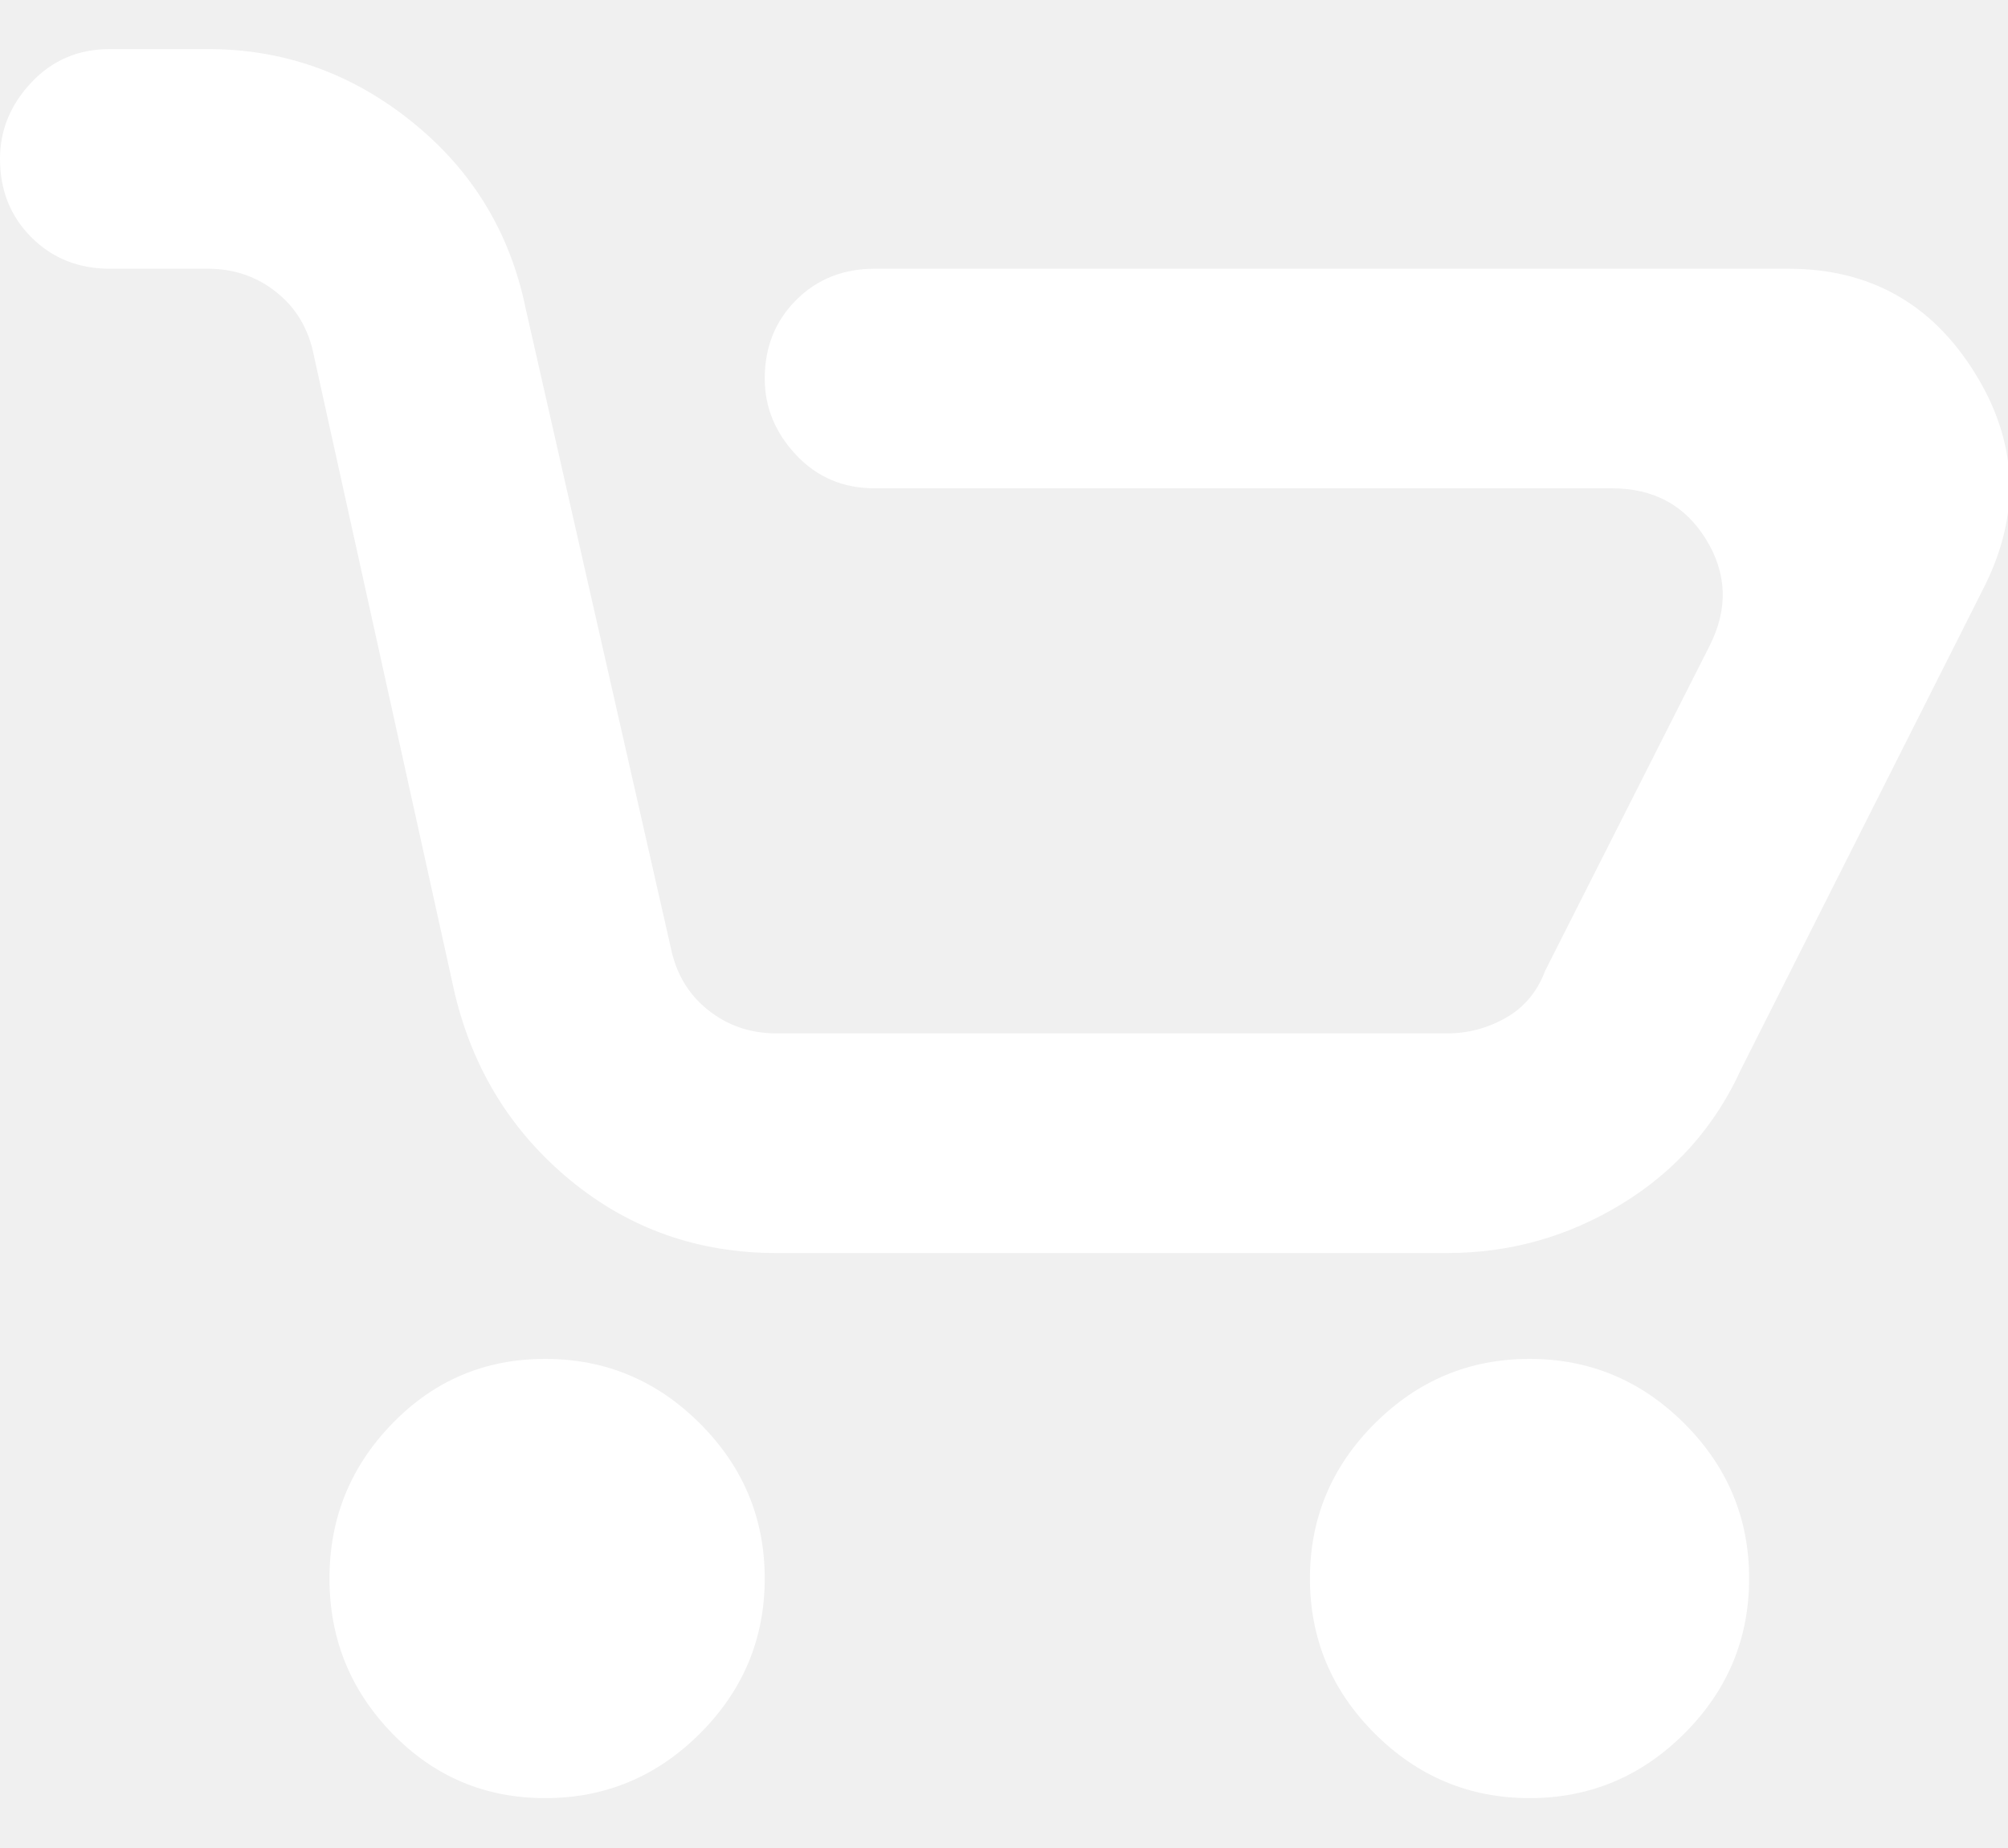
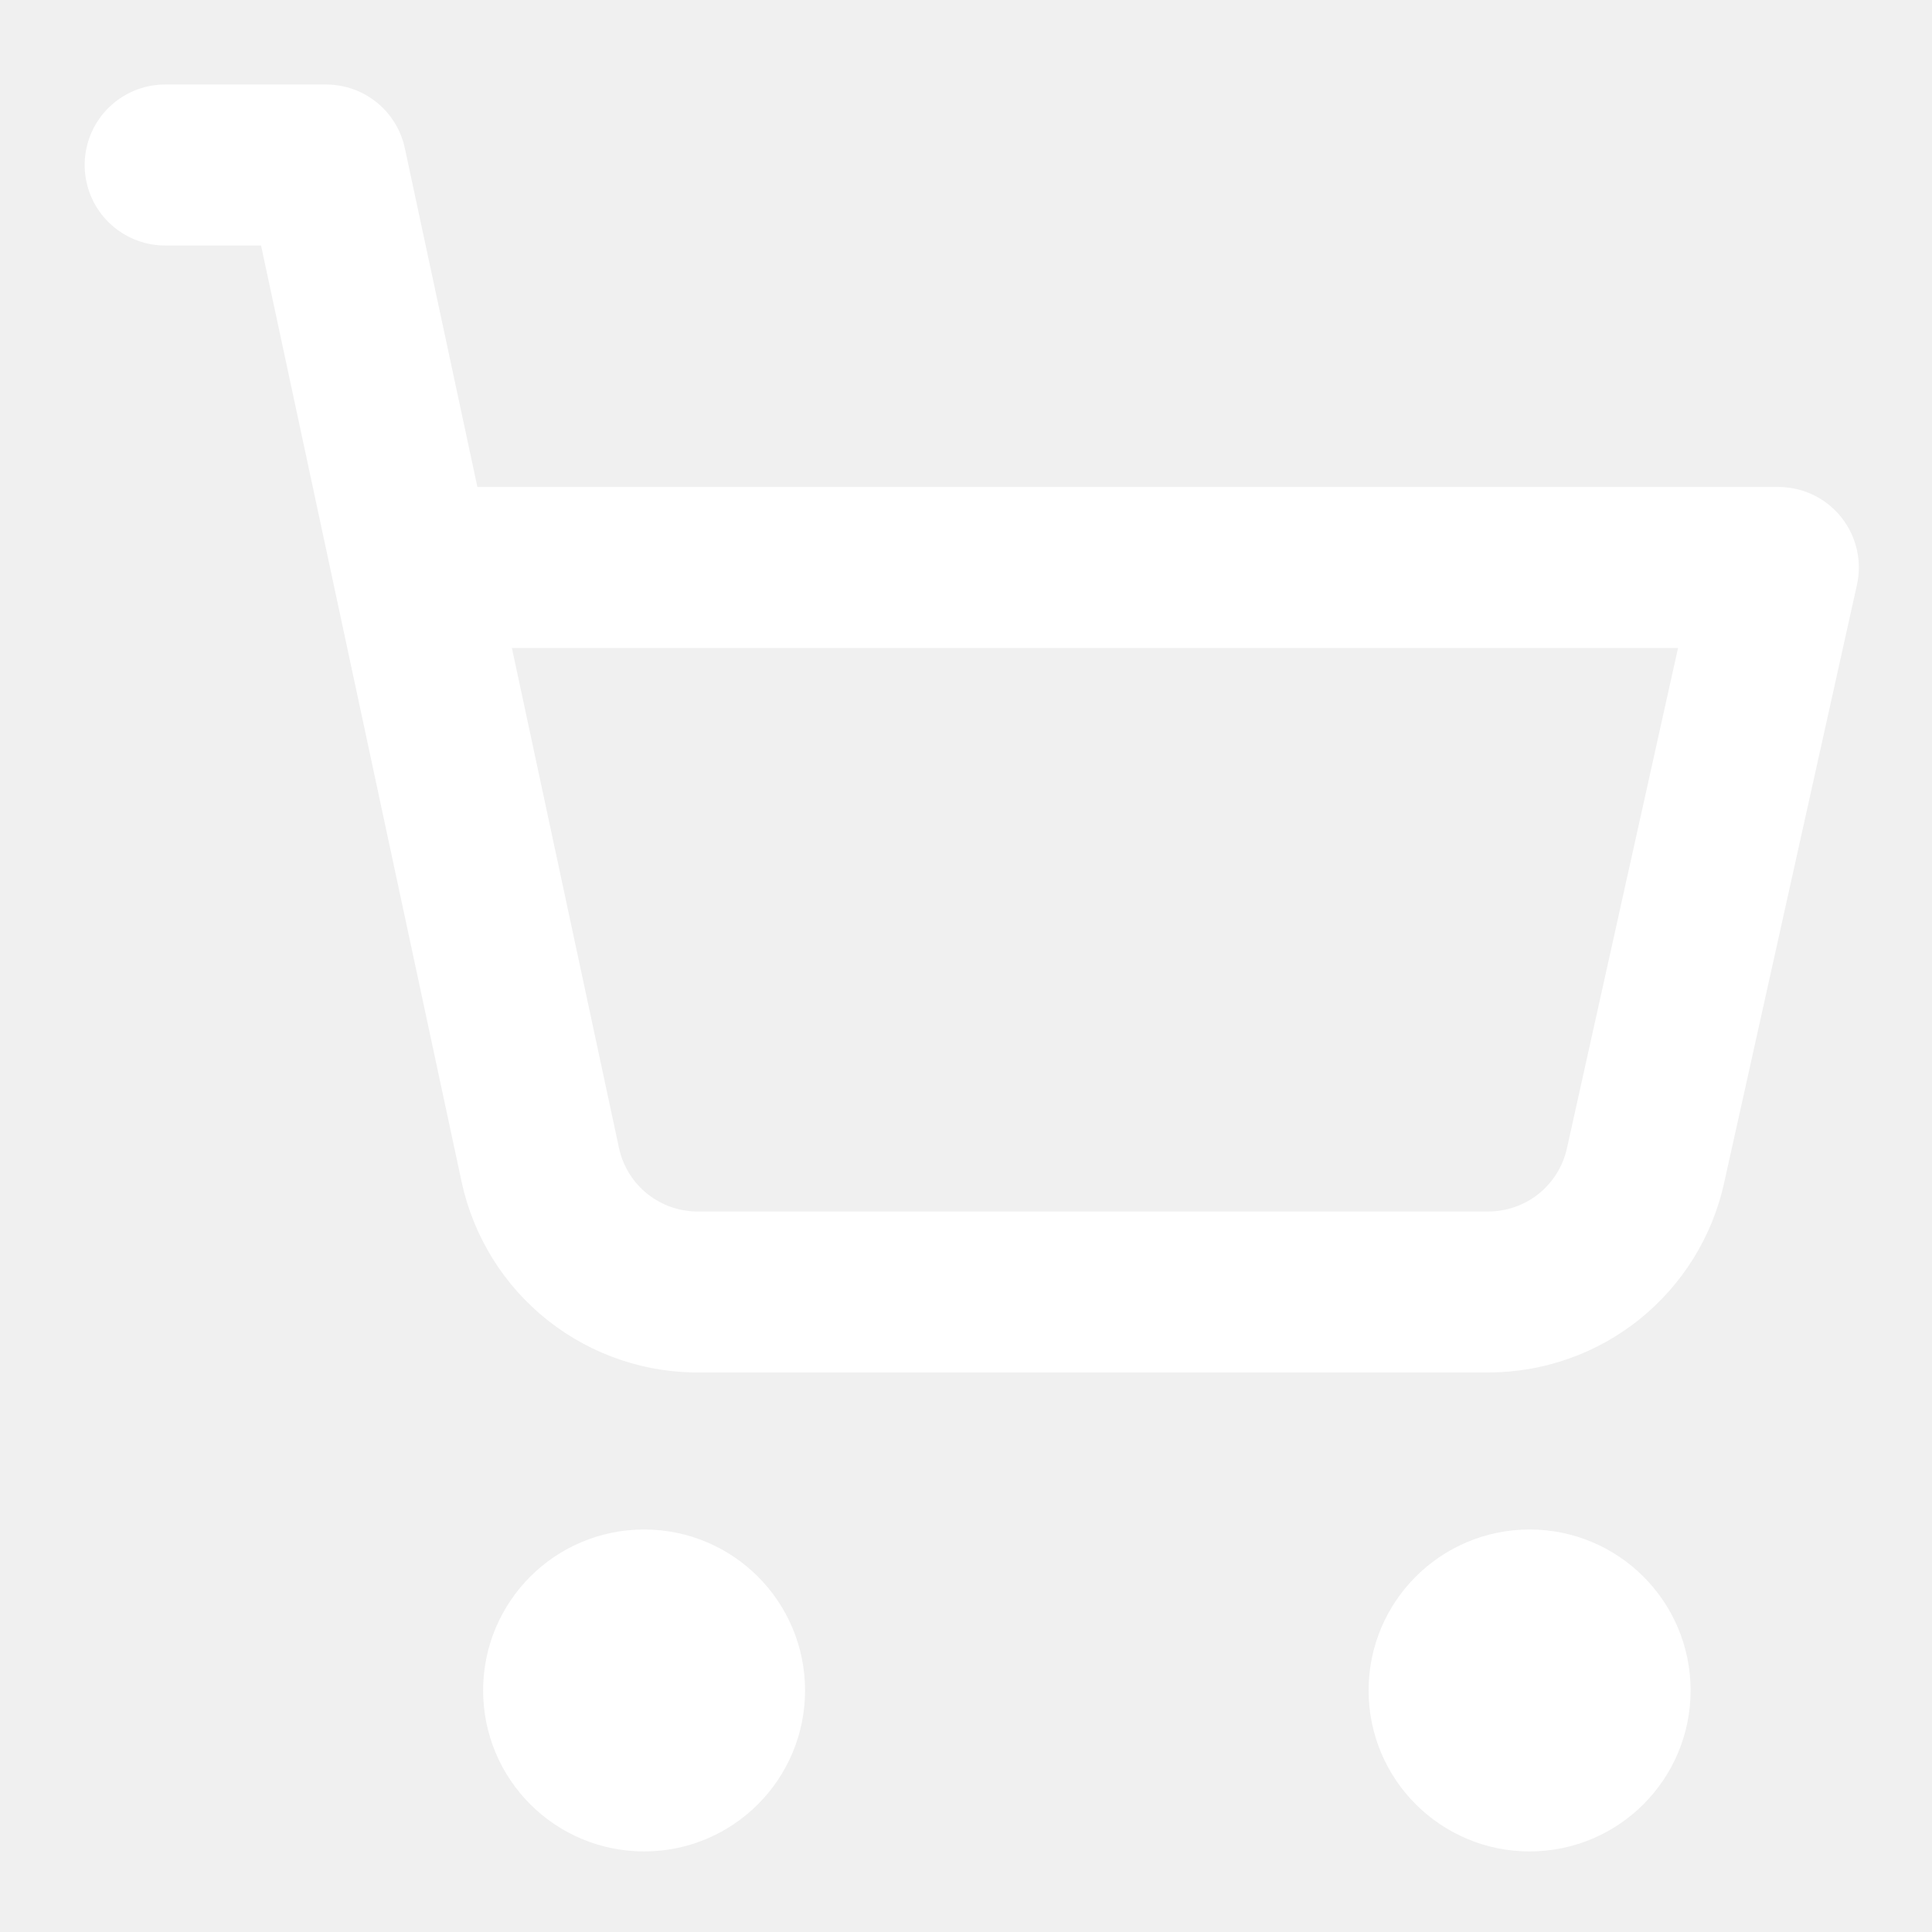
- <svg xmlns="http://www.w3.org/2000/svg" width="22.5" height="20.7" viewBox="0 0 25 23" fill="none">
-   <path d="M3.906 4.42C3.841 4.094 3.687 3.834 3.442 3.639C3.198 3.443 2.913 3.346 2.588 3.346H1.367C0.977 3.346 0.651 3.215 0.391 2.955C0.13 2.695 0 2.369 0 1.979C0 1.62 0.13 1.303 0.391 1.026C0.651 0.75 0.977 0.611 1.367 0.611H2.588C3.532 0.611 4.378 0.912 5.127 1.515C5.876 2.117 6.348 2.89 6.543 3.834L8.35 11.793C8.415 12.118 8.569 12.379 8.813 12.574C9.058 12.77 9.342 12.867 9.668 12.867H18.018C18.278 12.867 18.522 12.802 18.75 12.672C18.978 12.542 19.141 12.346 19.238 12.086L21.289 8.033C21.517 7.577 21.501 7.138 21.24 6.715C20.98 6.292 20.589 6.08 20.068 6.08H10.889C10.498 6.08 10.172 5.942 9.912 5.665C9.652 5.388 9.521 5.071 9.521 4.713C9.521 4.322 9.652 3.997 9.912 3.736C10.172 3.476 10.498 3.346 10.889 3.346H22.266C23.275 3.346 24.048 3.777 24.585 4.64C25.122 5.502 25.163 6.389 24.707 7.301L21.68 13.307C21.354 14.023 20.858 14.584 20.19 14.991C19.523 15.398 18.799 15.602 18.018 15.602H9.668C8.691 15.602 7.837 15.3 7.104 14.698C6.372 14.096 5.892 13.323 5.664 12.379L3.906 4.42ZM21.777 19.654C21.777 20.403 21.509 21.046 20.972 21.583C20.435 22.12 19.792 22.389 19.043 22.389C18.294 22.389 17.651 22.12 17.114 21.583C16.577 21.046 16.309 20.403 16.309 19.654C16.309 18.906 16.577 18.263 17.114 17.726C17.651 17.189 18.294 16.92 19.043 16.92C19.792 16.92 20.435 17.189 20.972 17.726C21.509 18.263 21.777 18.906 21.777 19.654ZM6.787 22.389C7.536 22.389 8.179 22.12 8.716 21.583C9.253 21.046 9.521 20.403 9.521 19.654C9.521 18.906 9.253 18.263 8.716 17.726C8.179 17.189 7.536 16.92 6.787 16.92C6.038 16.92 5.404 17.189 4.883 17.726C4.362 18.263 4.102 18.906 4.102 19.654C4.102 20.403 4.362 21.046 4.883 21.583C5.404 22.12 6.038 22.389 6.787 22.389Z" fill="white" />
+ <svg xmlns="http://www.w3.org/2000/svg" width="25" height="25" viewBox="0 0 25 25" fill="none">
+   <path d="M2.137 2.135H4.22L6.991 15.072C7.093 15.546 7.356 15.97 7.736 16.27C8.117 16.57 8.59 16.729 9.074 16.718H19.262C19.736 16.717 20.196 16.555 20.565 16.258C20.934 15.96 21.191 15.546 21.293 15.083L23.012 7.343H5.335M9.376 21.874C9.376 22.45 8.91 22.916 8.335 22.916C7.759 22.916 7.293 22.45 7.293 21.874C7.293 21.299 7.759 20.833 8.335 20.833C8.91 20.833 9.376 21.299 9.376 21.874ZM20.835 21.874C20.835 22.45 20.368 22.916 19.793 22.916C19.218 22.916 18.751 22.45 18.751 21.874C18.751 21.299 19.218 20.833 19.793 20.833C20.368 20.833 20.835 21.299 20.835 21.874Z" stroke="white" stroke-width="2.083" stroke-linecap="round" stroke-linejoin="round" />
</svg>
